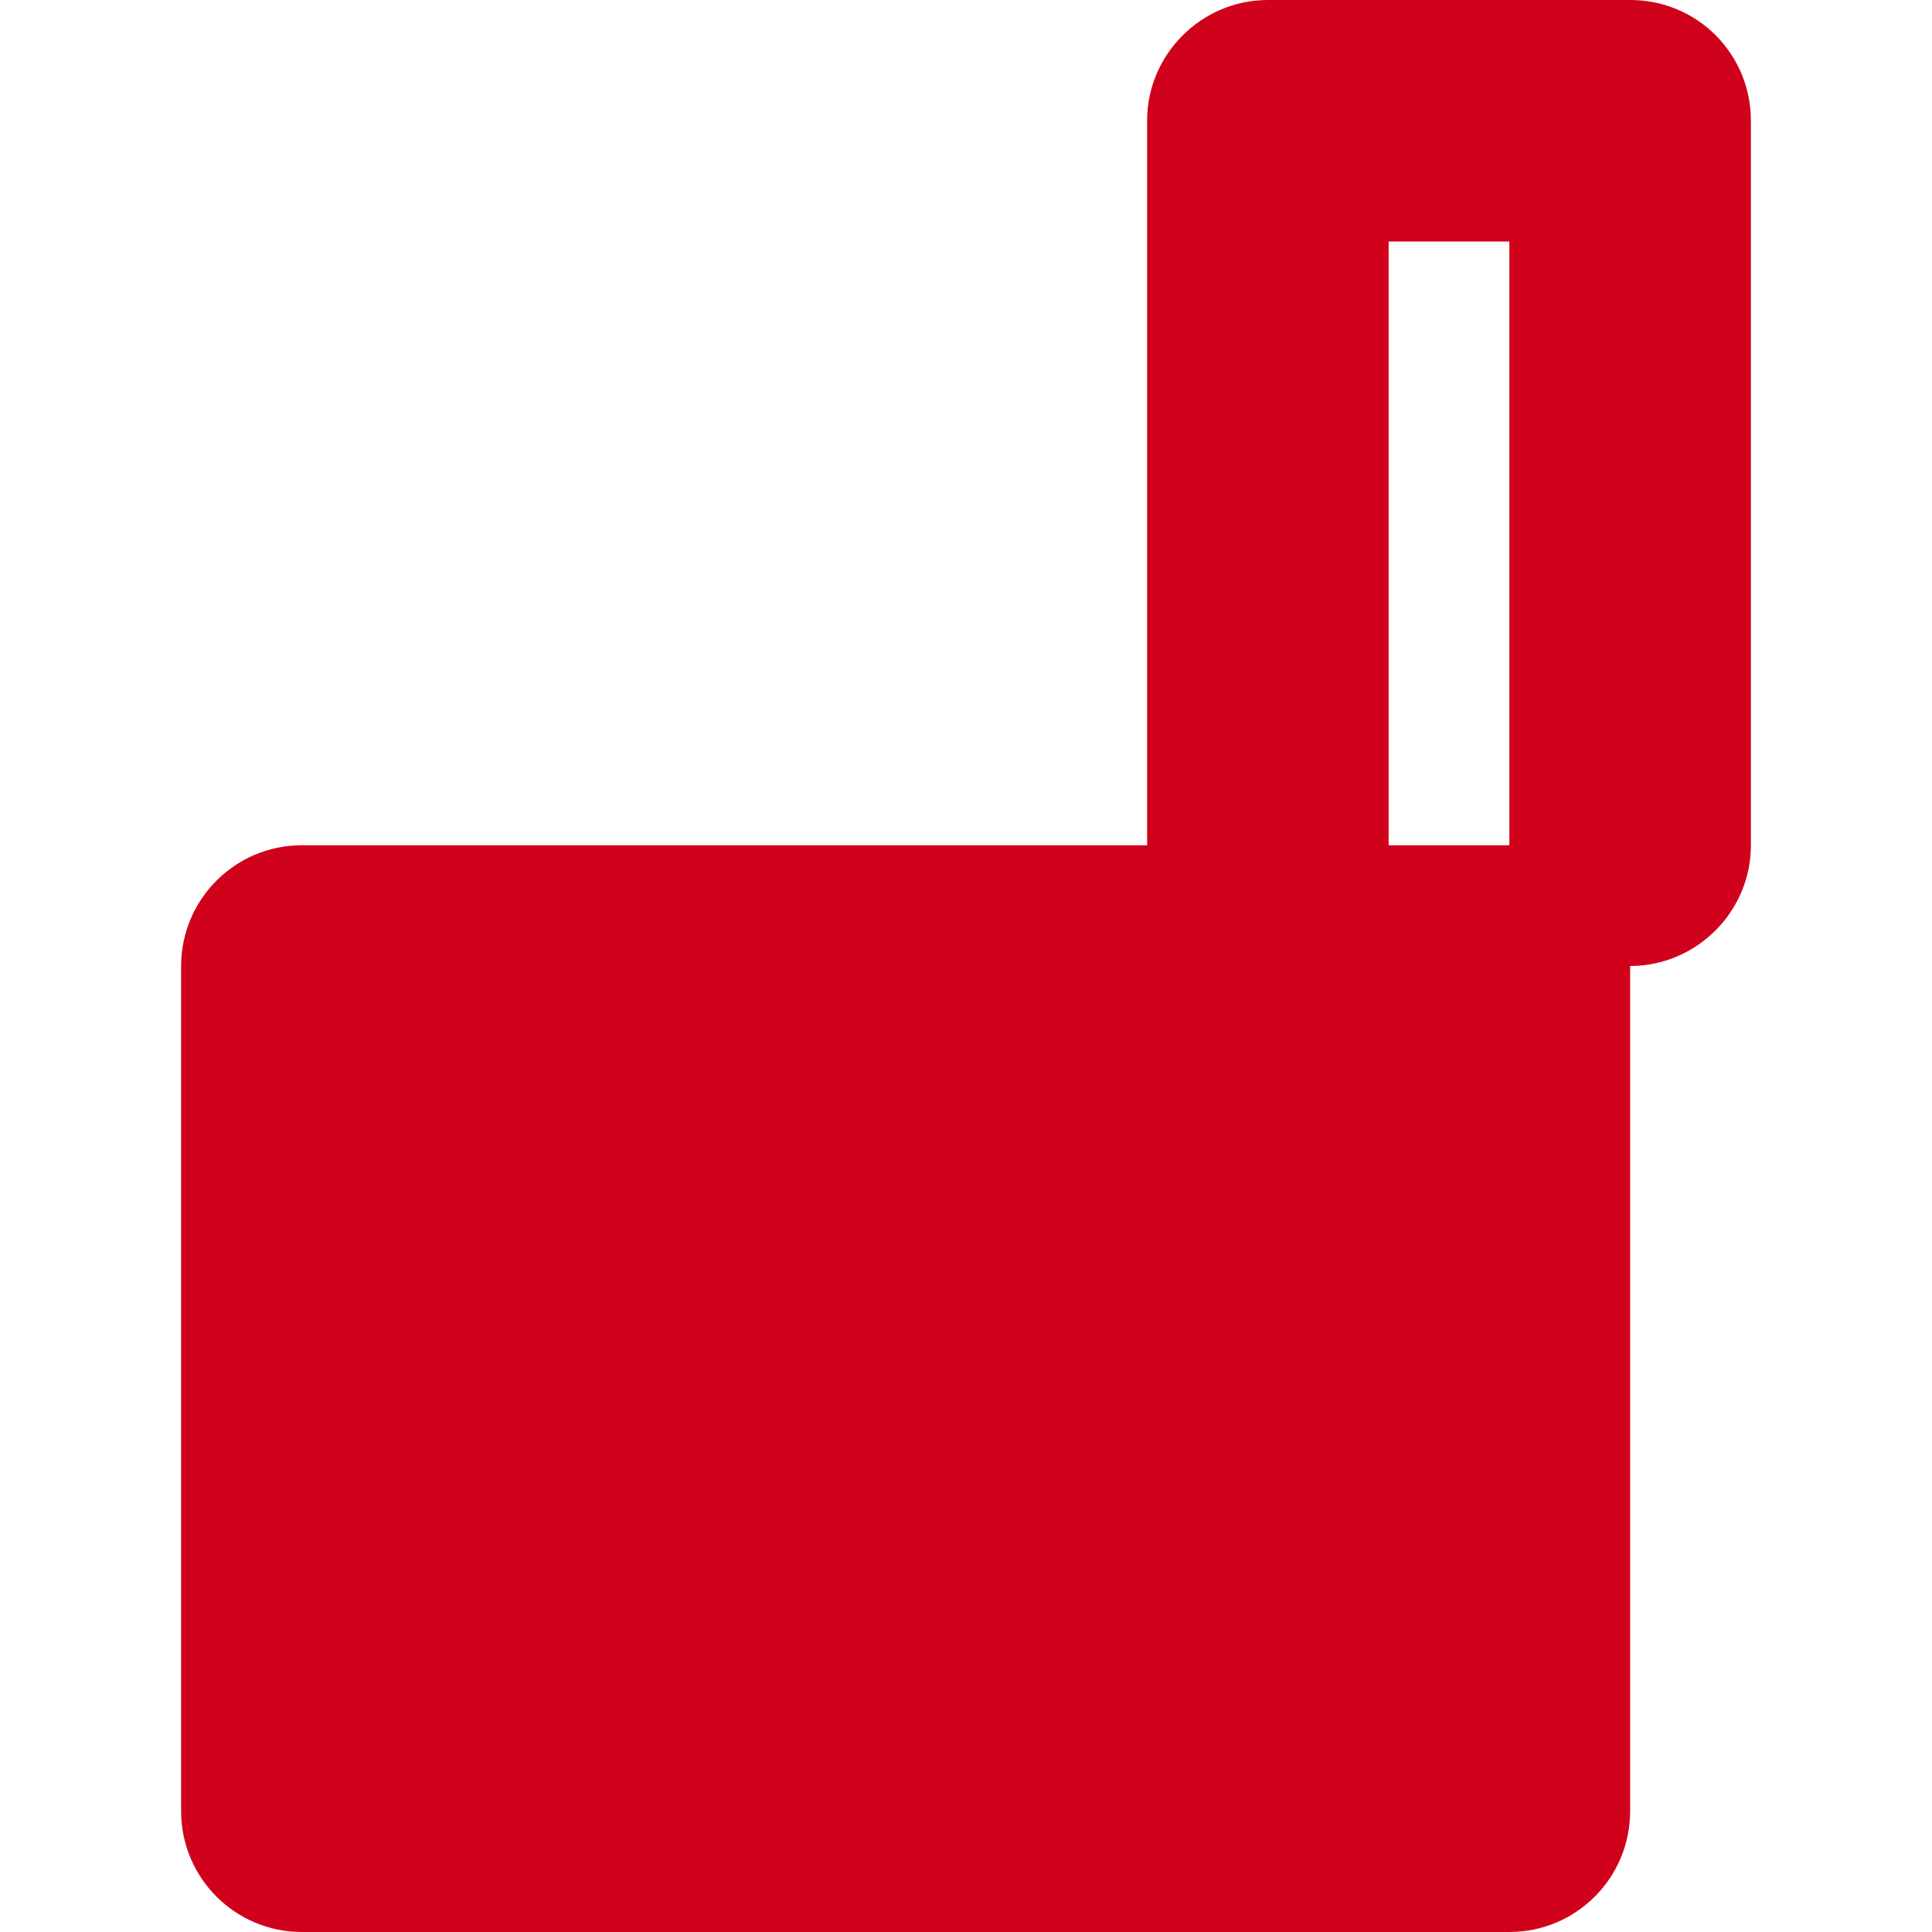
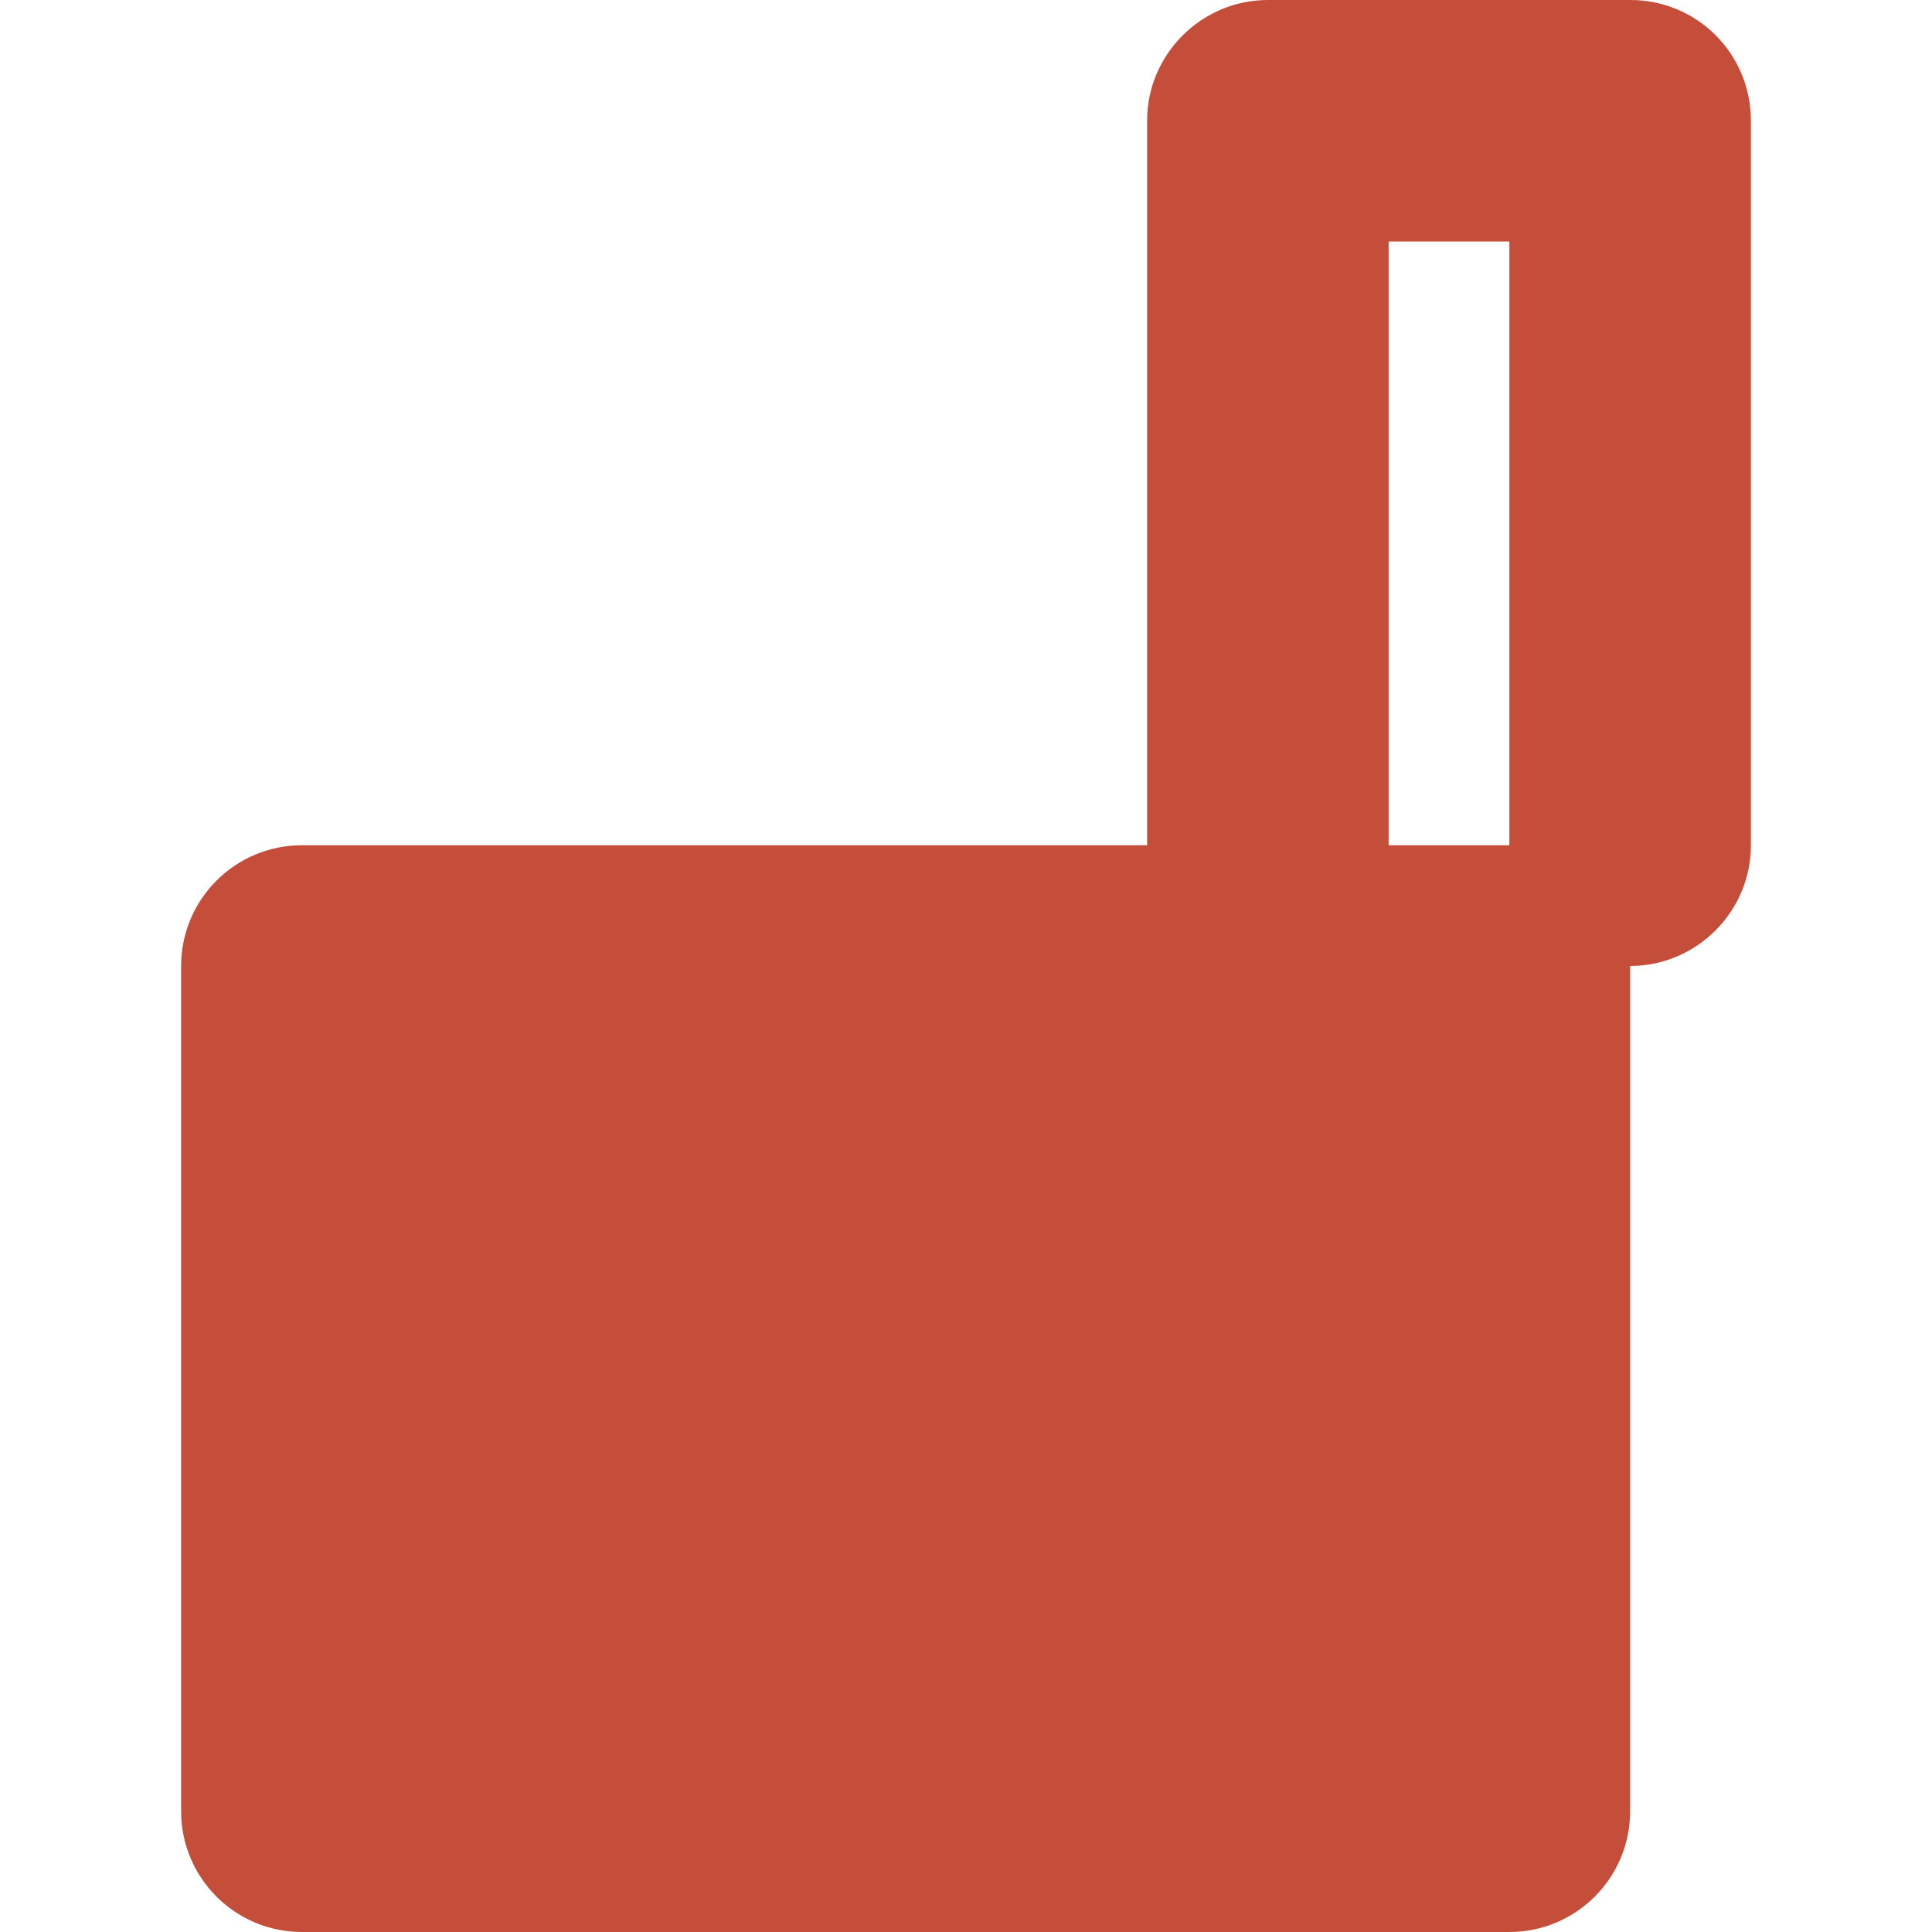
<svg xmlns="http://www.w3.org/2000/svg" width="16" height="16" viewBox="0 0 16 16">
-   <g fill="#D0021B" fill-rule="evenodd" transform="translate(1 0)">
+   <g fill="#C44E3A" fill-rule="evenodd" transform="translate(1 0)">
    <rect width="12" height="9" x=".5" y="7" rx="1" />
    <path d="M11.5 7.01c0 .546.444.99 1 .99.552 0 1-.453 1-.997V.997a.996.996 0 0 0-1-.997h-3c-.552 0-1 .453-1 .997v6.006a1 1 0 0 0 2 .006V2h1v5.01z" />
  </g>
</svg>
